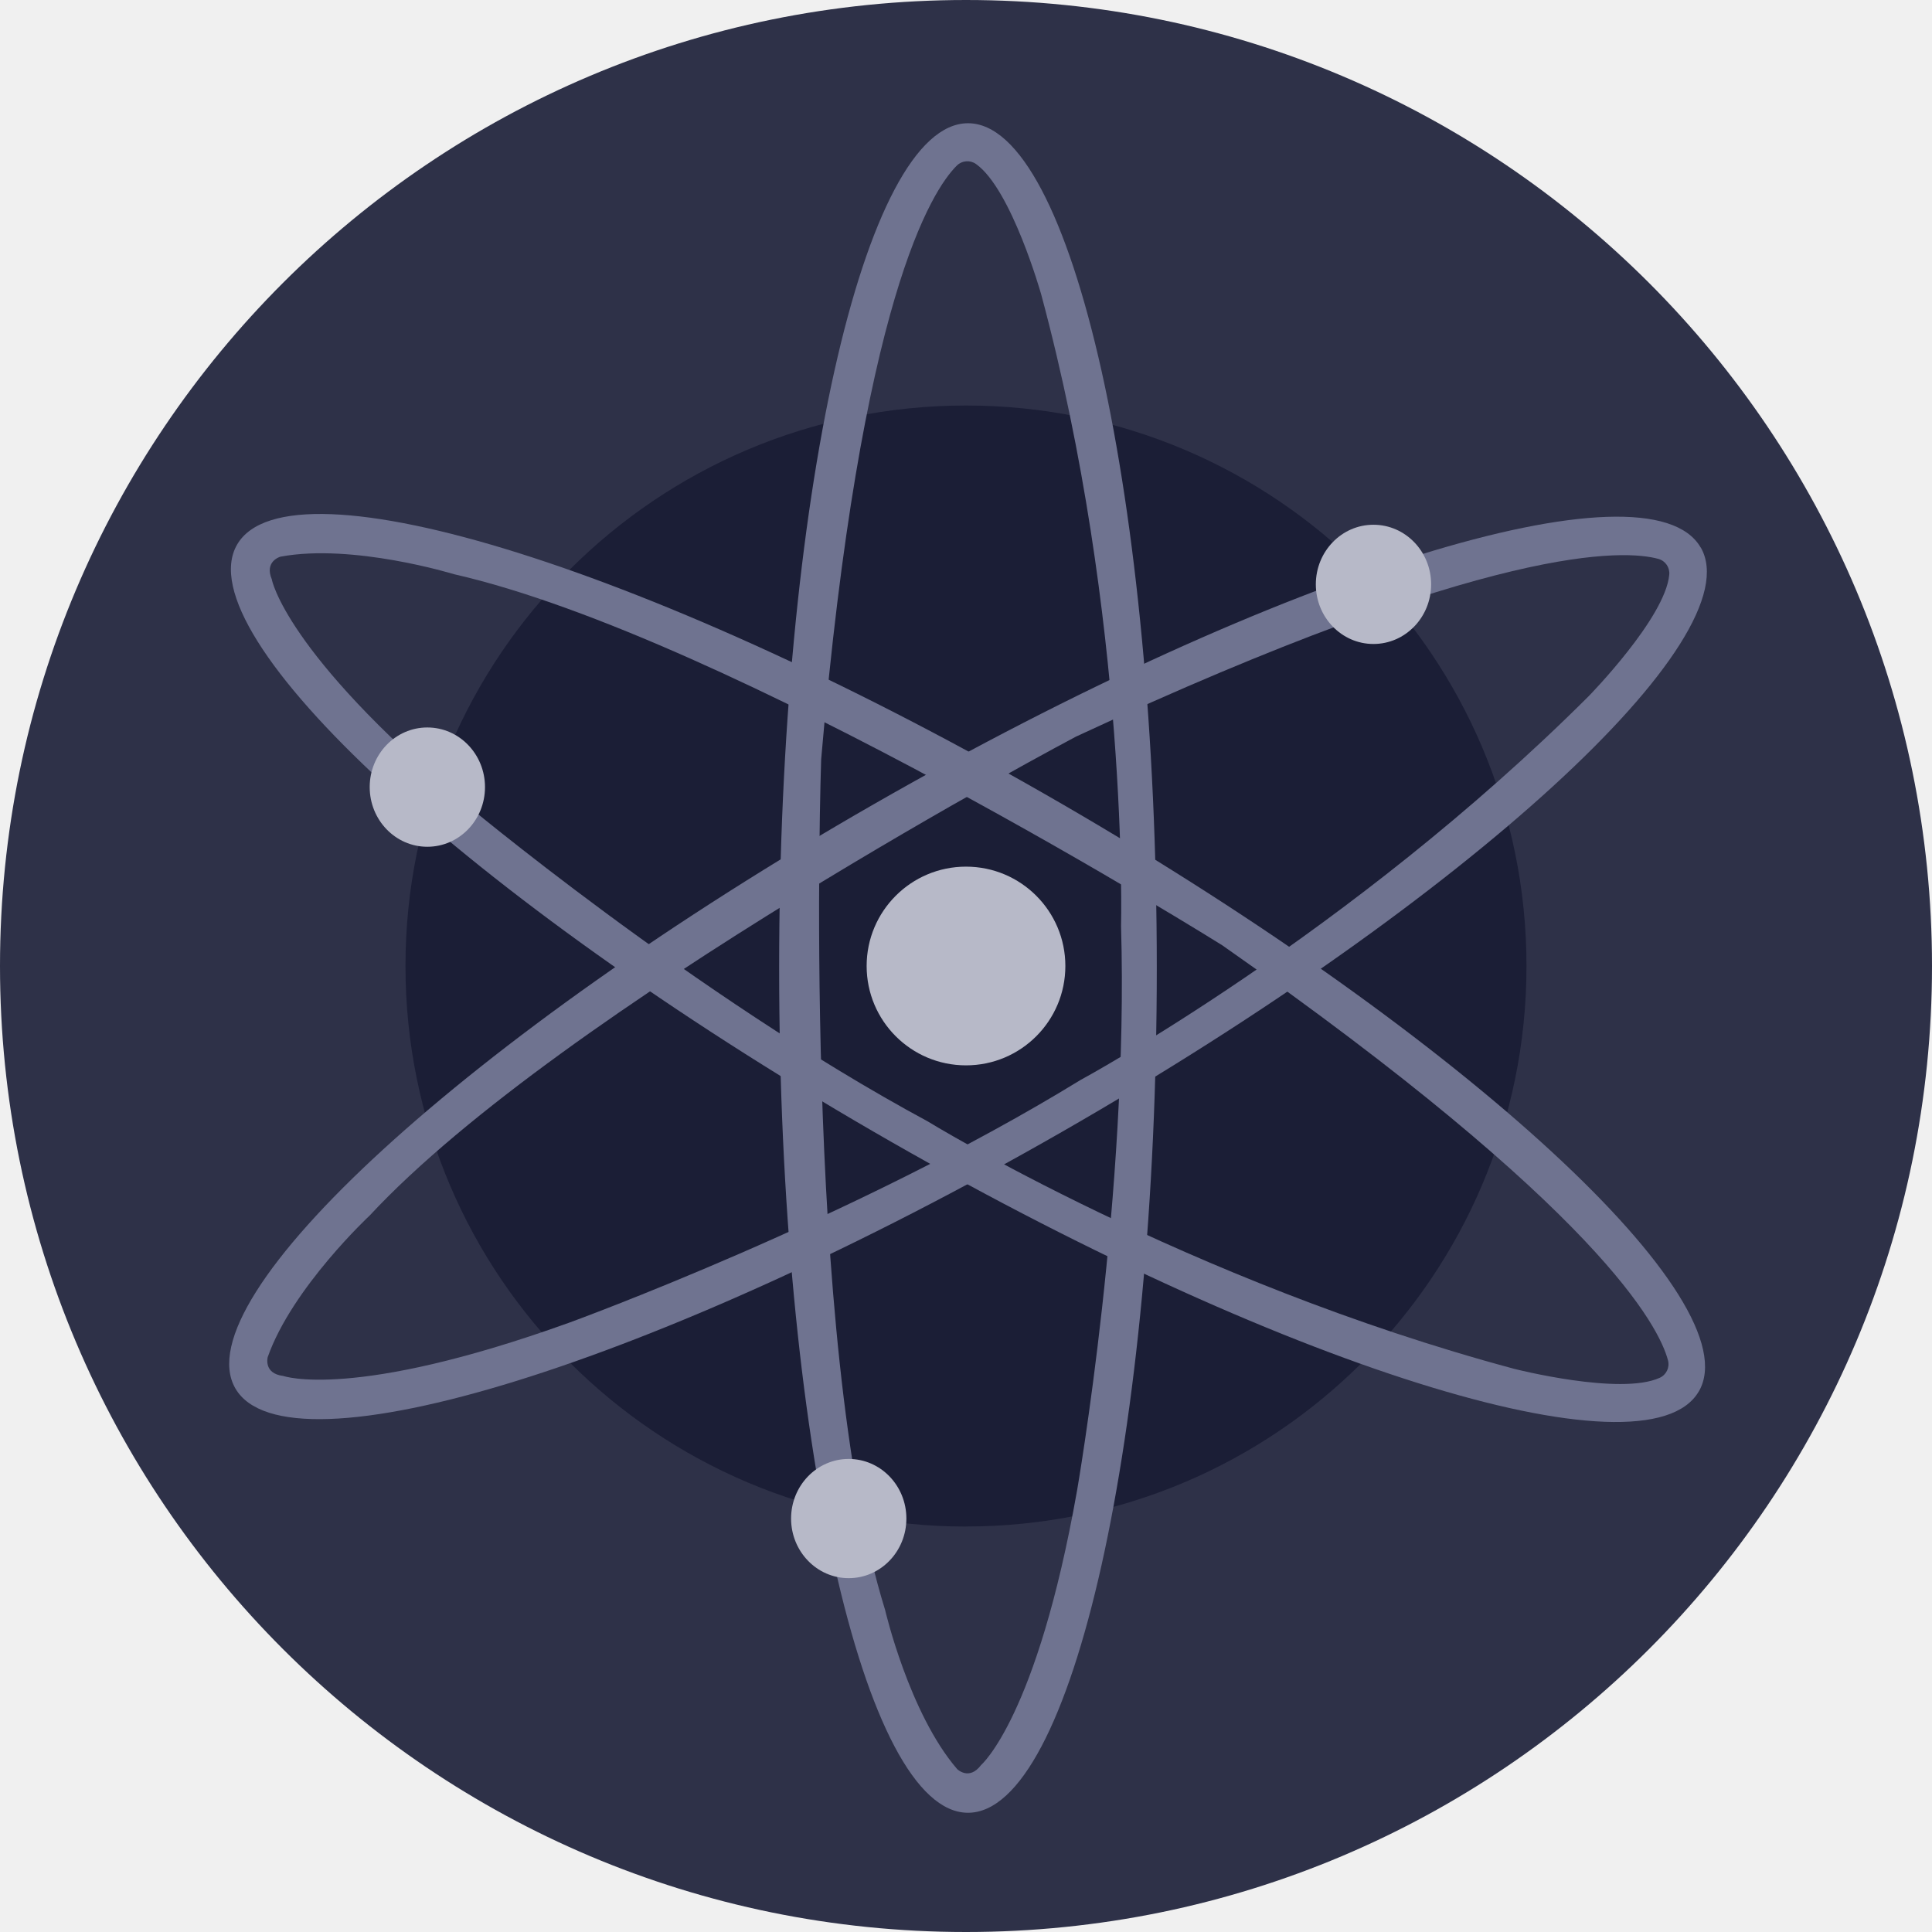
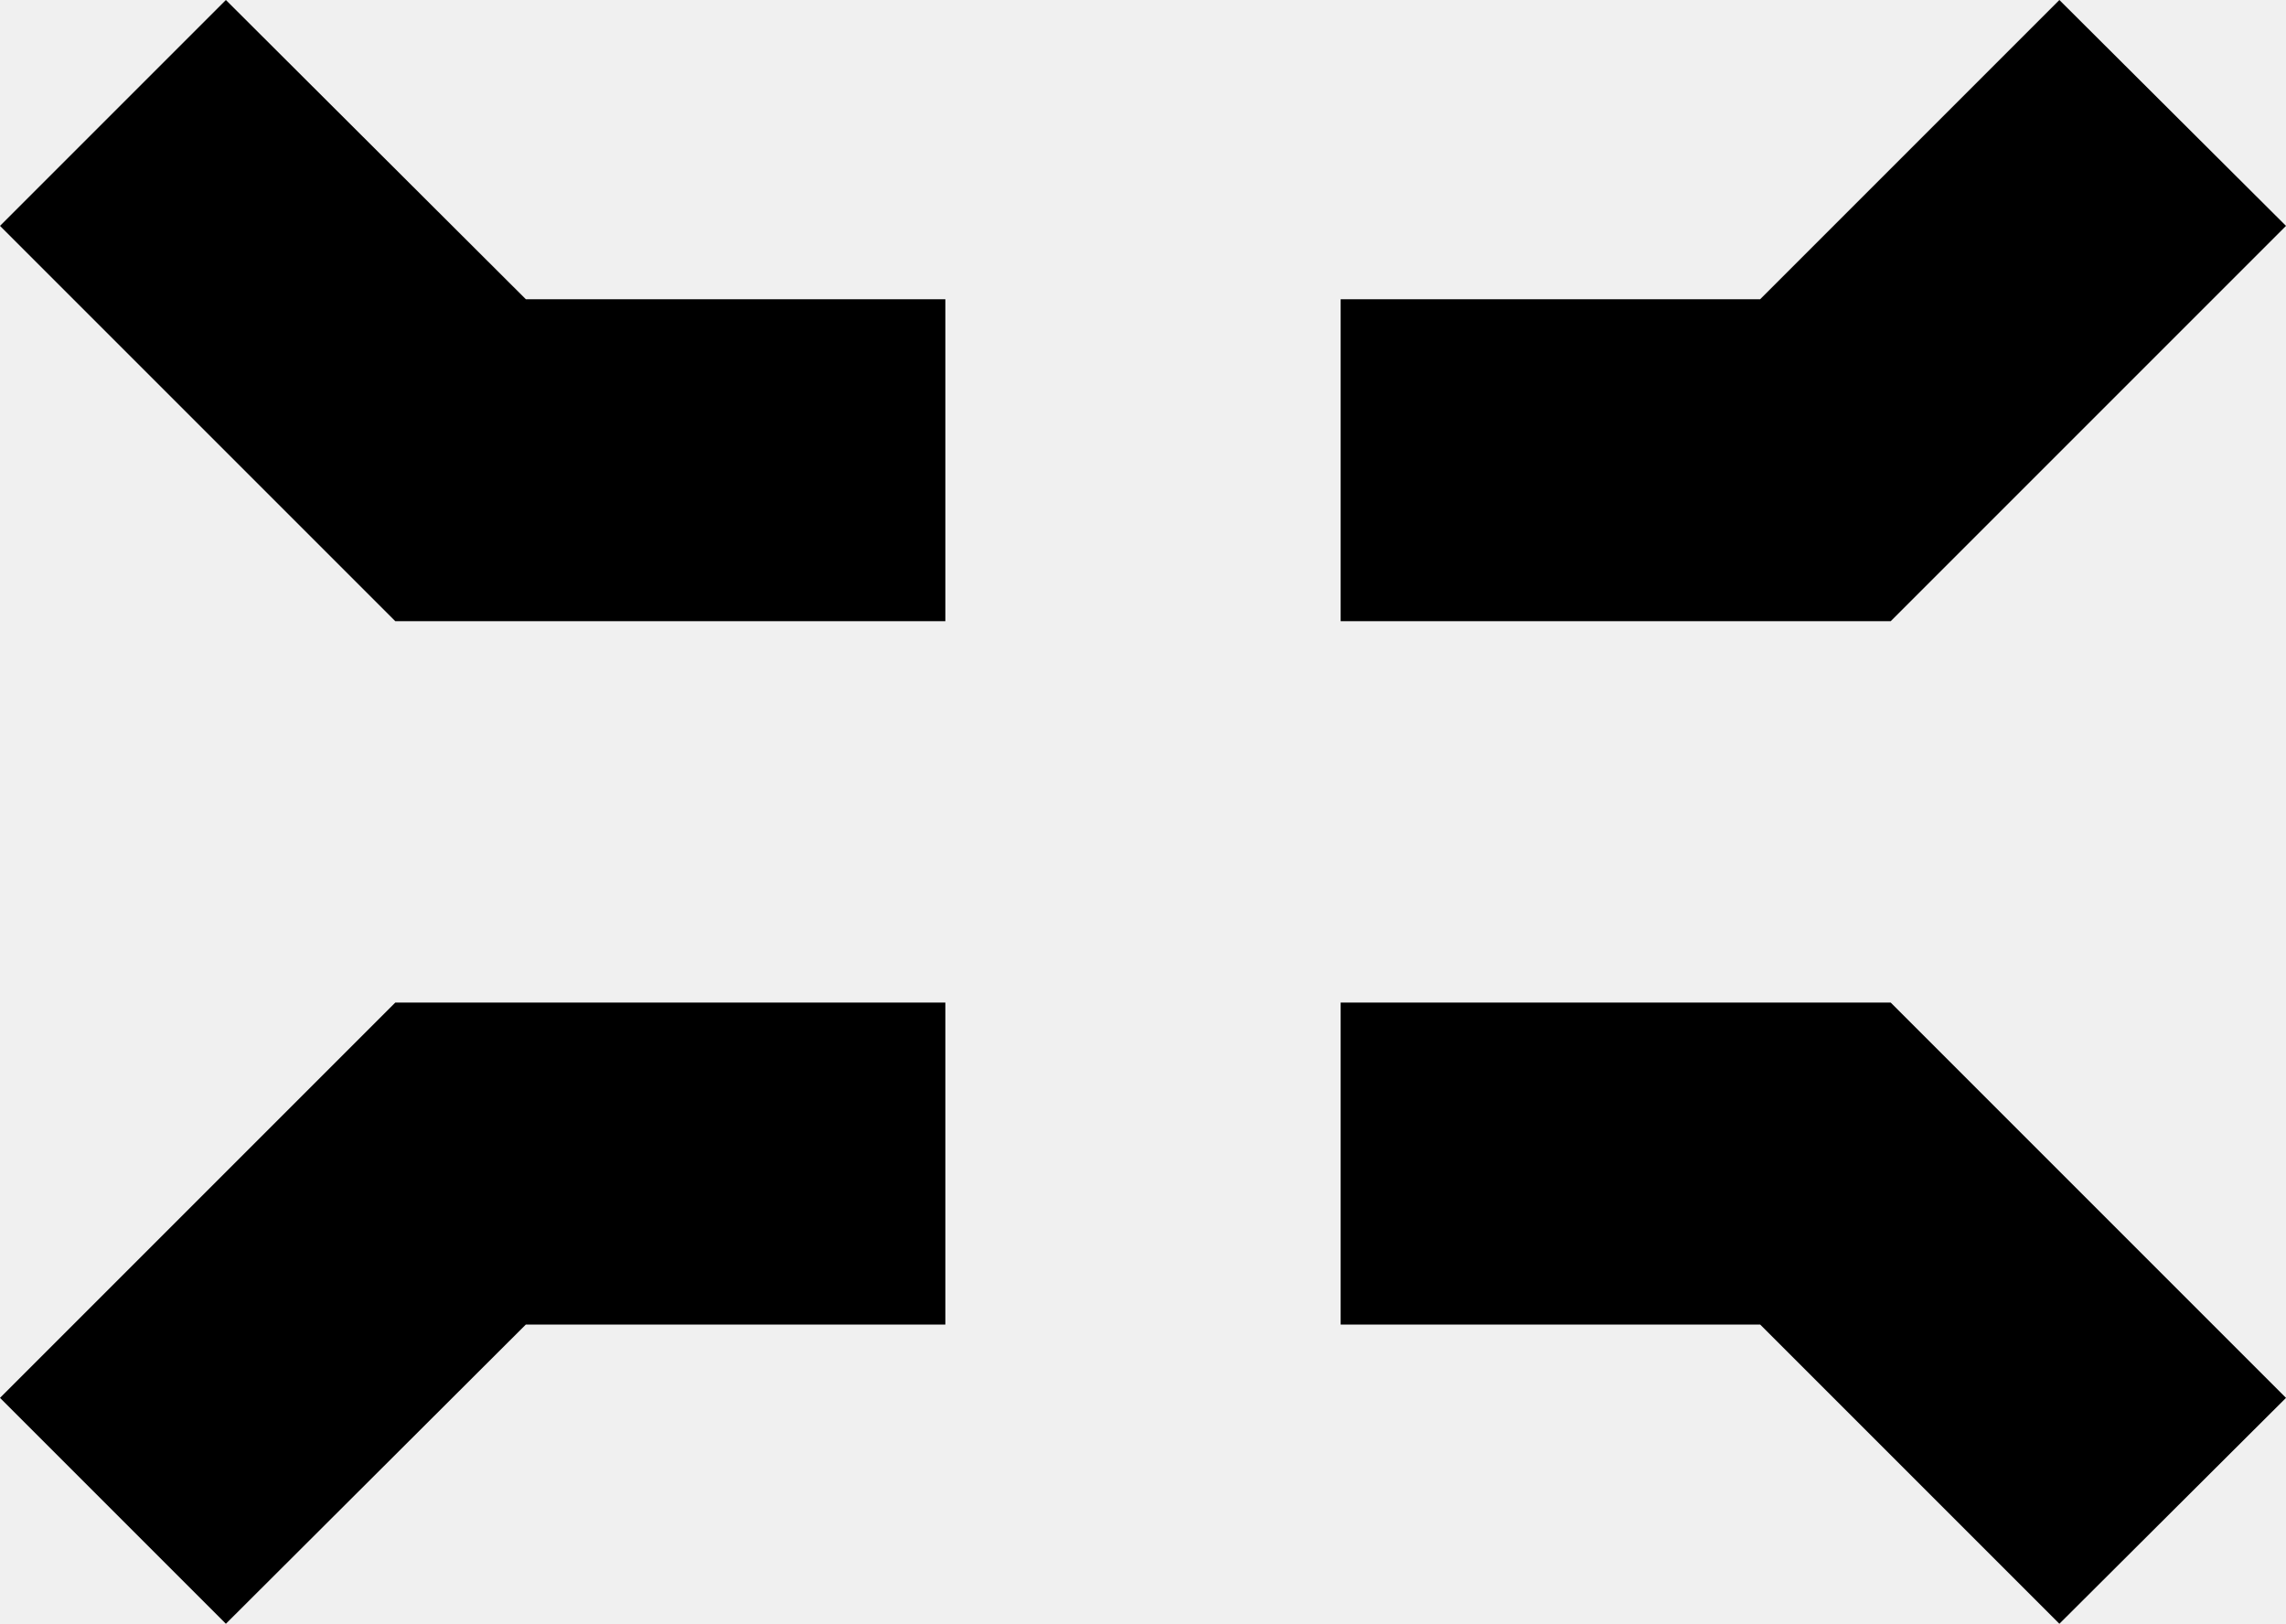
- <svg xmlns="http://www.w3.org/2000/svg" id="root" width="28" height="28" viewBox="0 0 28 28" fill="none">
-   <g clip-path="url(#a-logo-cosmos)">
-     <path d="M14 28c7.732 0 14-6.268 14-14S21.732 0 14 0 0 6.268 0 14s6.268 14 14 14Z" fill="#2E3148" />
-     <path d="M14 22.123a8.123 8.123 0 1 0 0-16.246 8.123 8.123 0 0 0 0 16.247Z" fill="#1B1E36" />
-     <path d="M14.029 1.786c-1.511 0-2.737 5.481-2.737 12.243 0 6.762 1.226 12.243 2.737 12.243 1.511 0 2.736-5.481 2.736-12.243 0-6.762-1.225-12.243-2.736-12.243Zm.189 23.795c-.173.23-.346.058-.346.058-.696-.807-1.044-2.305-1.044-2.305-1.217-3.918-.927-12.33-.927-12.33.572-6.677 1.612-8.255 1.967-8.605a.216.216 0 0 1 .277-.022c.514.364.944 1.887.944 1.887 1.273 4.724 1.158 9.16 1.158 9.16.115 3.86-.638 8.181-.638 8.181-.58 3.284-1.391 3.976-1.391 3.976Z" fill="#6F7390" />
-     <path d="M24.648 7.936c-.752-1.311-6.116.354-11.984 3.719C6.796 15.019 2.657 18.81 3.41 20.12c.752 1.31 6.116-.354 11.984-3.718 5.868-3.365 10.007-7.156 9.255-8.467ZM4.103 19.941c-.288-.036-.223-.273-.223-.273.354-1.005 1.478-2.052 1.478-2.052 2.794-3.006 10.235-6.94 10.235-6.94 6.076-2.827 7.963-2.708 8.442-2.576a.216.216 0 0 1 .157.23c-.058.627-1.167 1.759-1.167 1.759-3.462 3.456-7.367 5.564-7.367 5.564-3.291 2.021-7.414 3.518-7.414 3.518-3.137 1.13-4.14.77-4.14.77Z" fill="#6F7390" />
-     <path d="M24.621 20.165c.759-1.308-3.37-5.116-9.217-8.506-5.847-3.39-11.21-5.076-11.968-3.766-.757 1.31 3.37 5.116 9.221 8.506 5.85 3.39 11.207 5.076 11.964 3.765ZM3.94 8.398c-.113-.265.124-.33.124-.33 1.047-.197 2.517.254 2.517.254 4 .91 11.133 5.378 11.133 5.378 5.491 3.843 6.334 5.536 6.46 6.016a.216.216 0 0 1-.12.252c-.573.262-2.106-.129-2.106-.129-4.727-1.267-8.508-3.59-8.508-3.59-3.397-1.832-6.756-4.65-6.756-4.65C4.131 9.448 3.94 8.4 3.94 8.4v-.003Z" fill="#6F7390" />
-     <path d="M14 15.44a1.44 1.44 0 1 0 0-2.88 1.44 1.44 0 0 0 0 2.88Zm5.905-6.107c.462 0 .836-.387.836-.864s-.374-.864-.836-.864c-.461 0-.835.387-.835.864s.374.864.835.864ZM6.193 12.272c.462 0 .836-.387.836-.865 0-.477-.374-.864-.836-.864-.461 0-.835.387-.835.864 0 .478.374.865.835.865Zm6.107 10.6c.462 0 .836-.387.836-.864s-.374-.864-.836-.864c-.461 0-.835.387-.835.864s.374.864.835.864Z" fill="#B7B9C8" />
+ <svg xmlns="http://www.w3.org/2000/svg" version="1.1" id="Layer_1" x="24px" y="24px" viewBox="0 0 311.7 221.4" style="enable-background:new 0 0 311.7 221.4;" xml:space="preserve">
+   <g>
+     <polygon points="71.7,180.6 30.8,221.4 0,190.6 53.9,136.7 53.9,136.7 53.9,136.7 128.9,136.7 128.9,180.6  " />
+     <polygon points="240,180.6 280.8,221.4 311.7,190.6 257.8,136.7 257.8,136.7 257.8,136.7 182.8,136.7 182.8,180.6  " />
+     <polygon points="240,40.8 280.8,0 311.7,30.8 257.8,84.7 257.8,84.7 257.8,84.7 182.8,84.7 182.8,40.8  " />
+     <polygon points="71.7,40.8 30.8,0 0,30.8 53.9,84.7 53.9,84.7 53.9,84.7 128.9,84.7 128.9,40.8  " />
  </g>
-   <defs>
-     <clipPath id="a-logo-cosmos">
-       <path fill="#fff" d="M0 0h28v28H0z" />
-     </clipPath>
-   </defs>
</svg>
